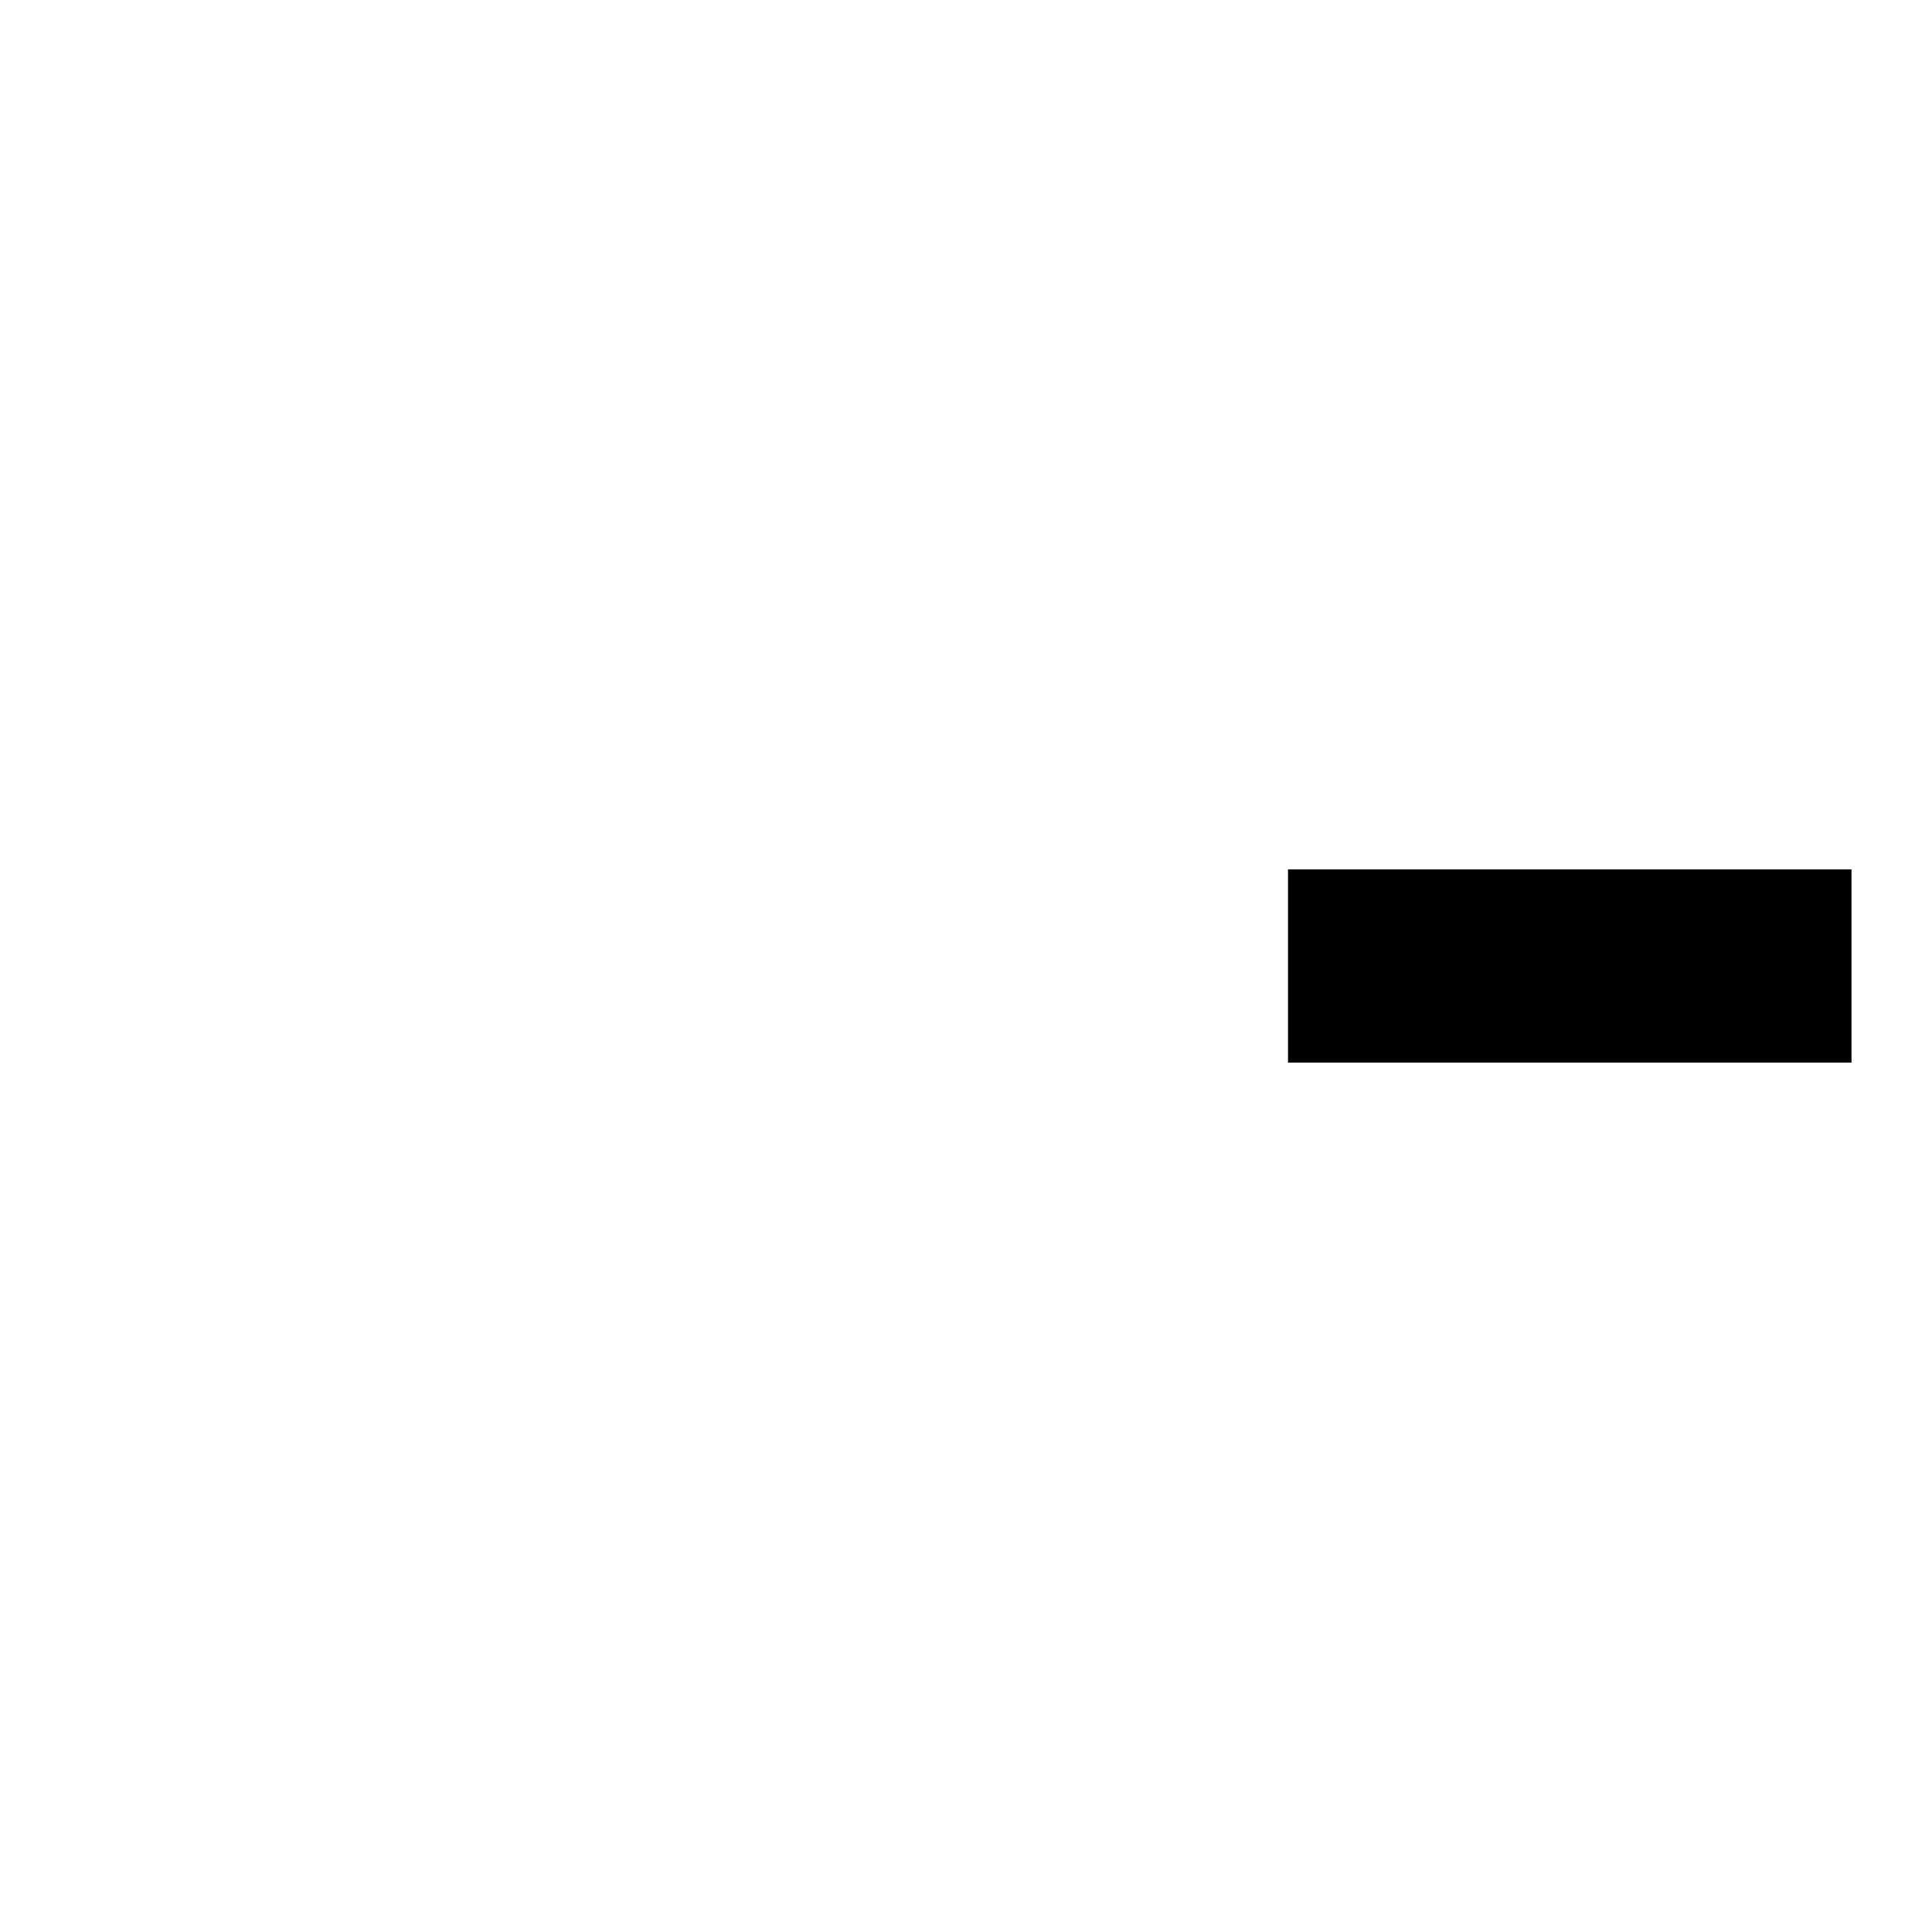
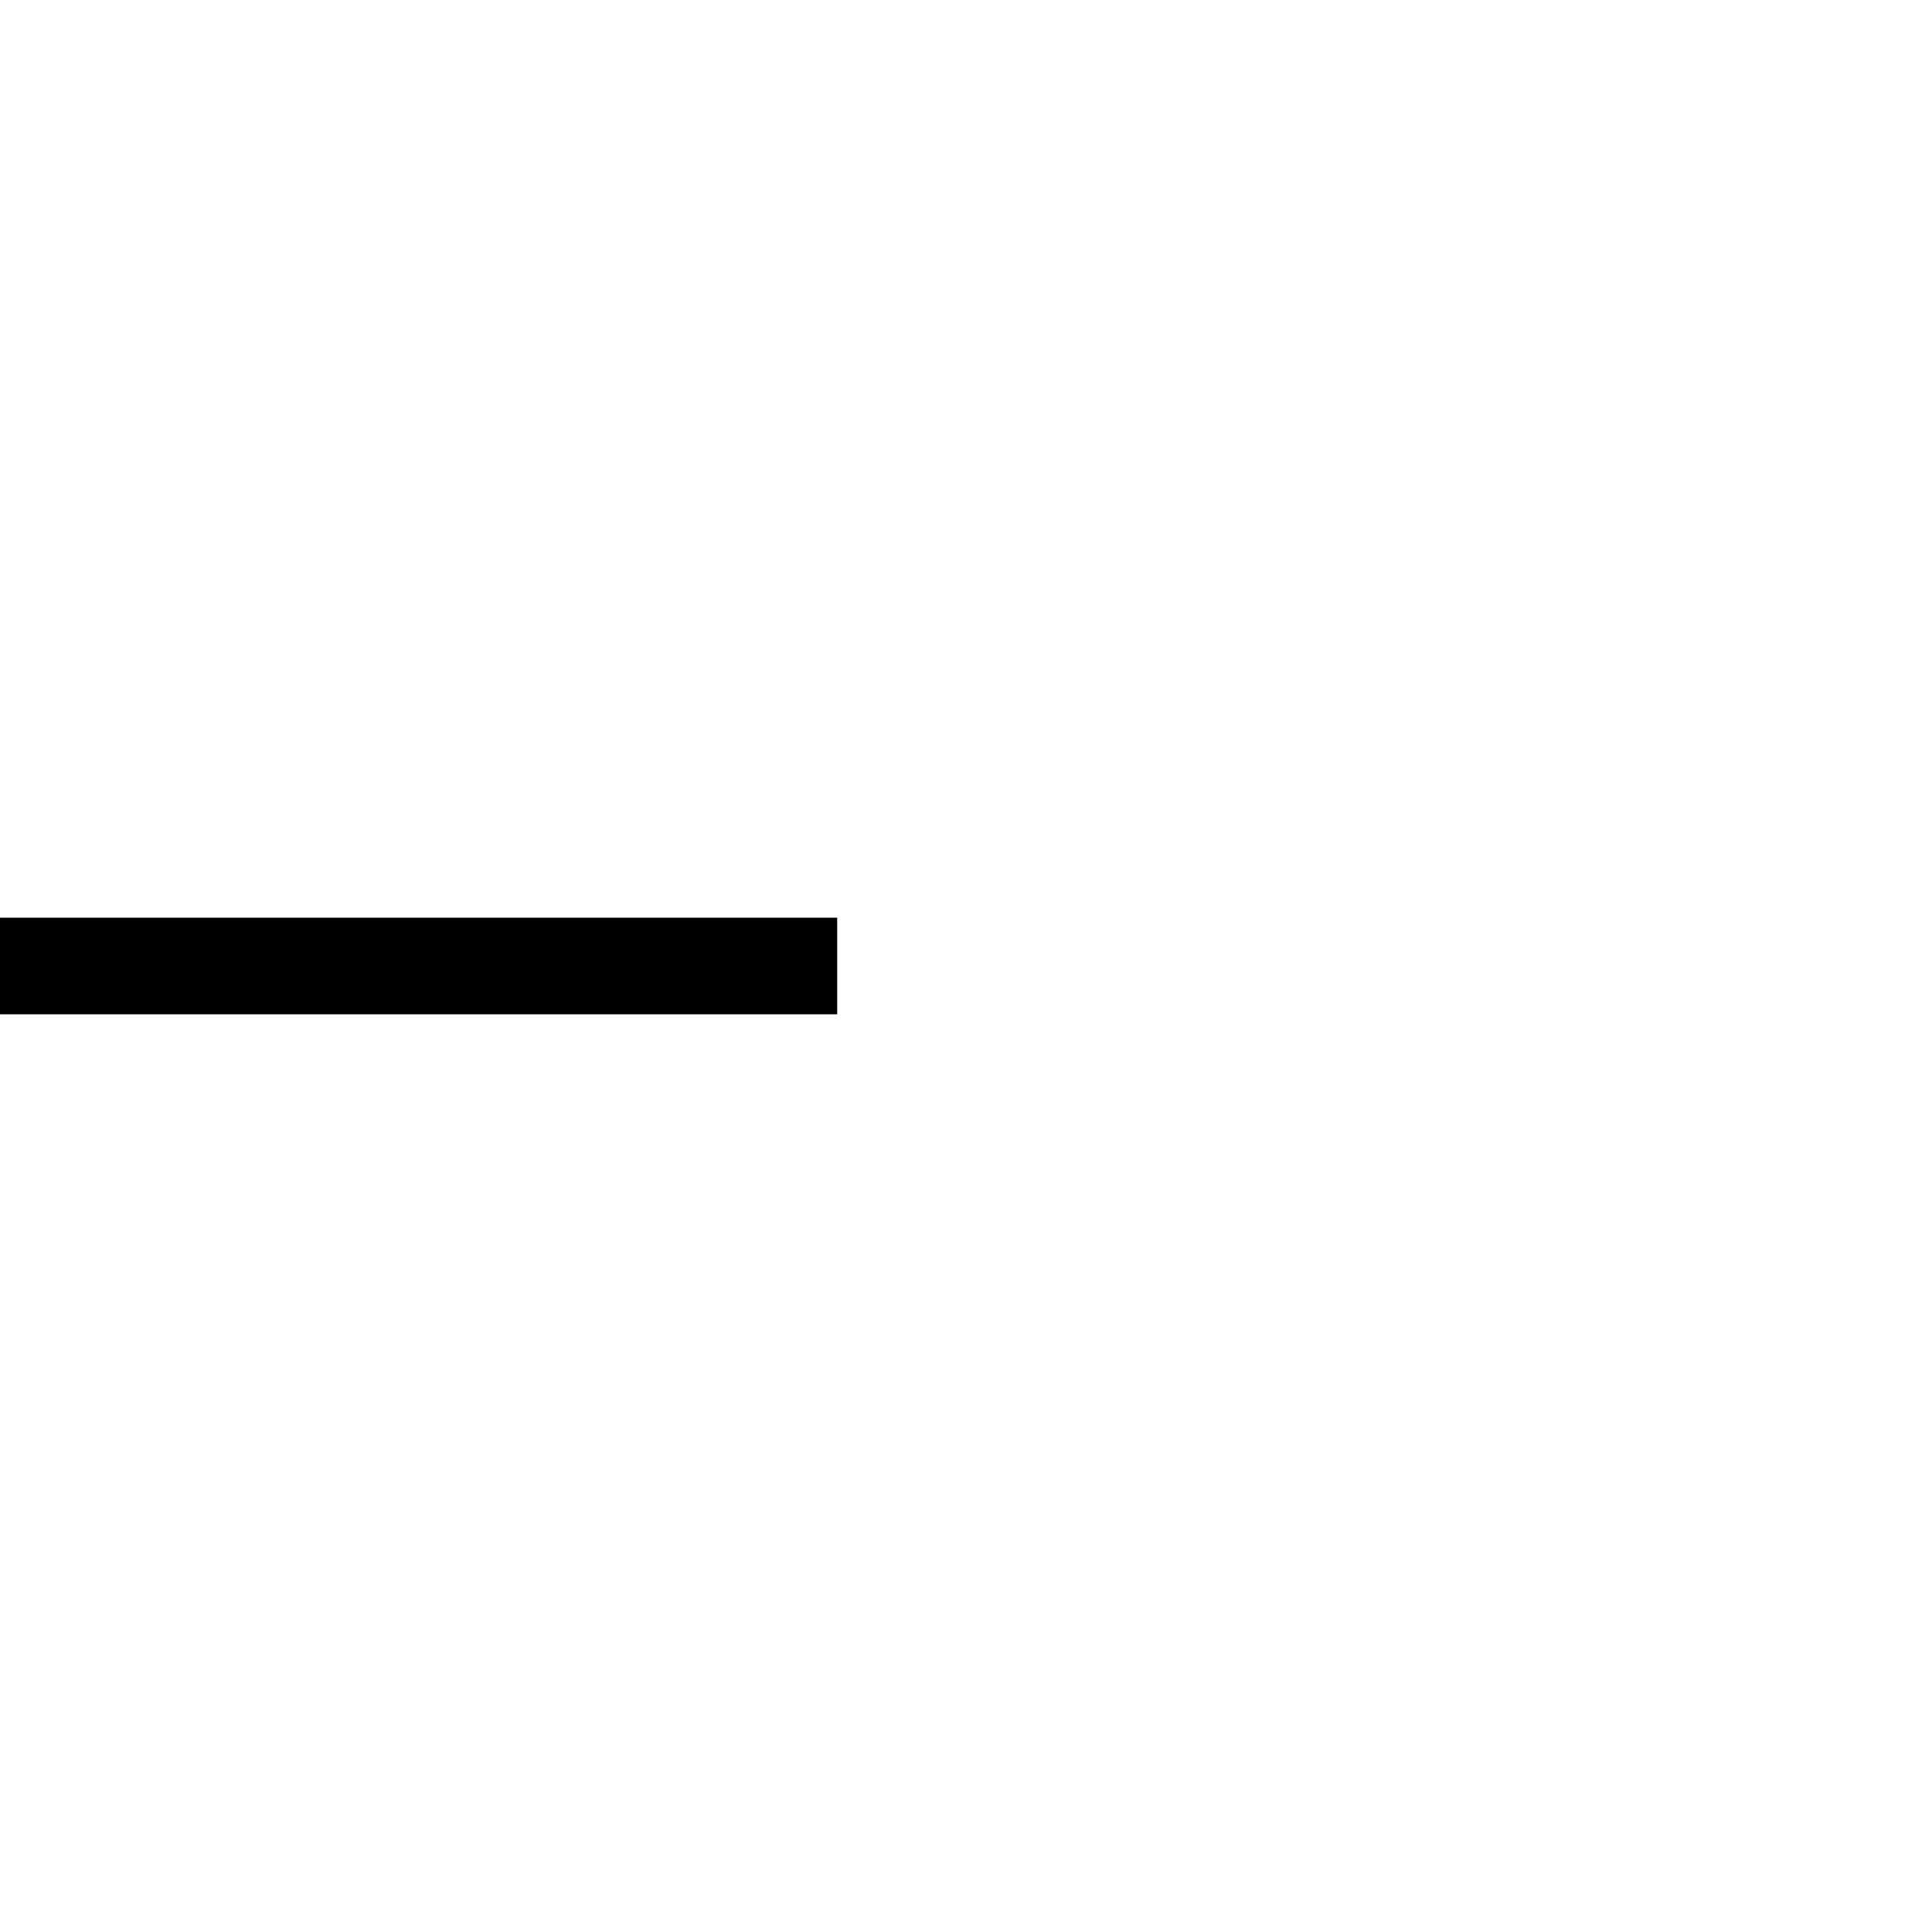
- <svg xmlns="http://www.w3.org/2000/svg" id="mim-cleavage" version="1.1" baseProfile="full" width="12" height="12" viewBox="0 0 12 12" class="board-fill-color default-stroke-color solid-stroke">
-   <rect stroke="none" x="8" y="5.4" width="3.5" height="1.2" />
-   <line fill="none" stroke-width=".4" x1="11.7" y1="6" x2="11.7" y2="12" />
-   <line fill="none" stroke-width=".4" x1="11.7" y1="12" x2="0" y2="0" />
+ <svg xmlns="http://www.w3.org/2000/svg" id="mim-cleavage" version="1.1" baseProfile="full" width="24" height="24" viewBox="12 0 -12 24" class="board-fill-color default-stroke-color solid-stroke">
+   <rect stroke="none" x="0" y="11.4" width="10.4" height="1.2" />
+   <line fill="none" stroke-width="1" x1="11" y1="12" x2="11" y2="24" />
+   <line fill="none" stroke-width="1" x1="11" y1="24" x2="-11" y2="0" />
</svg>
